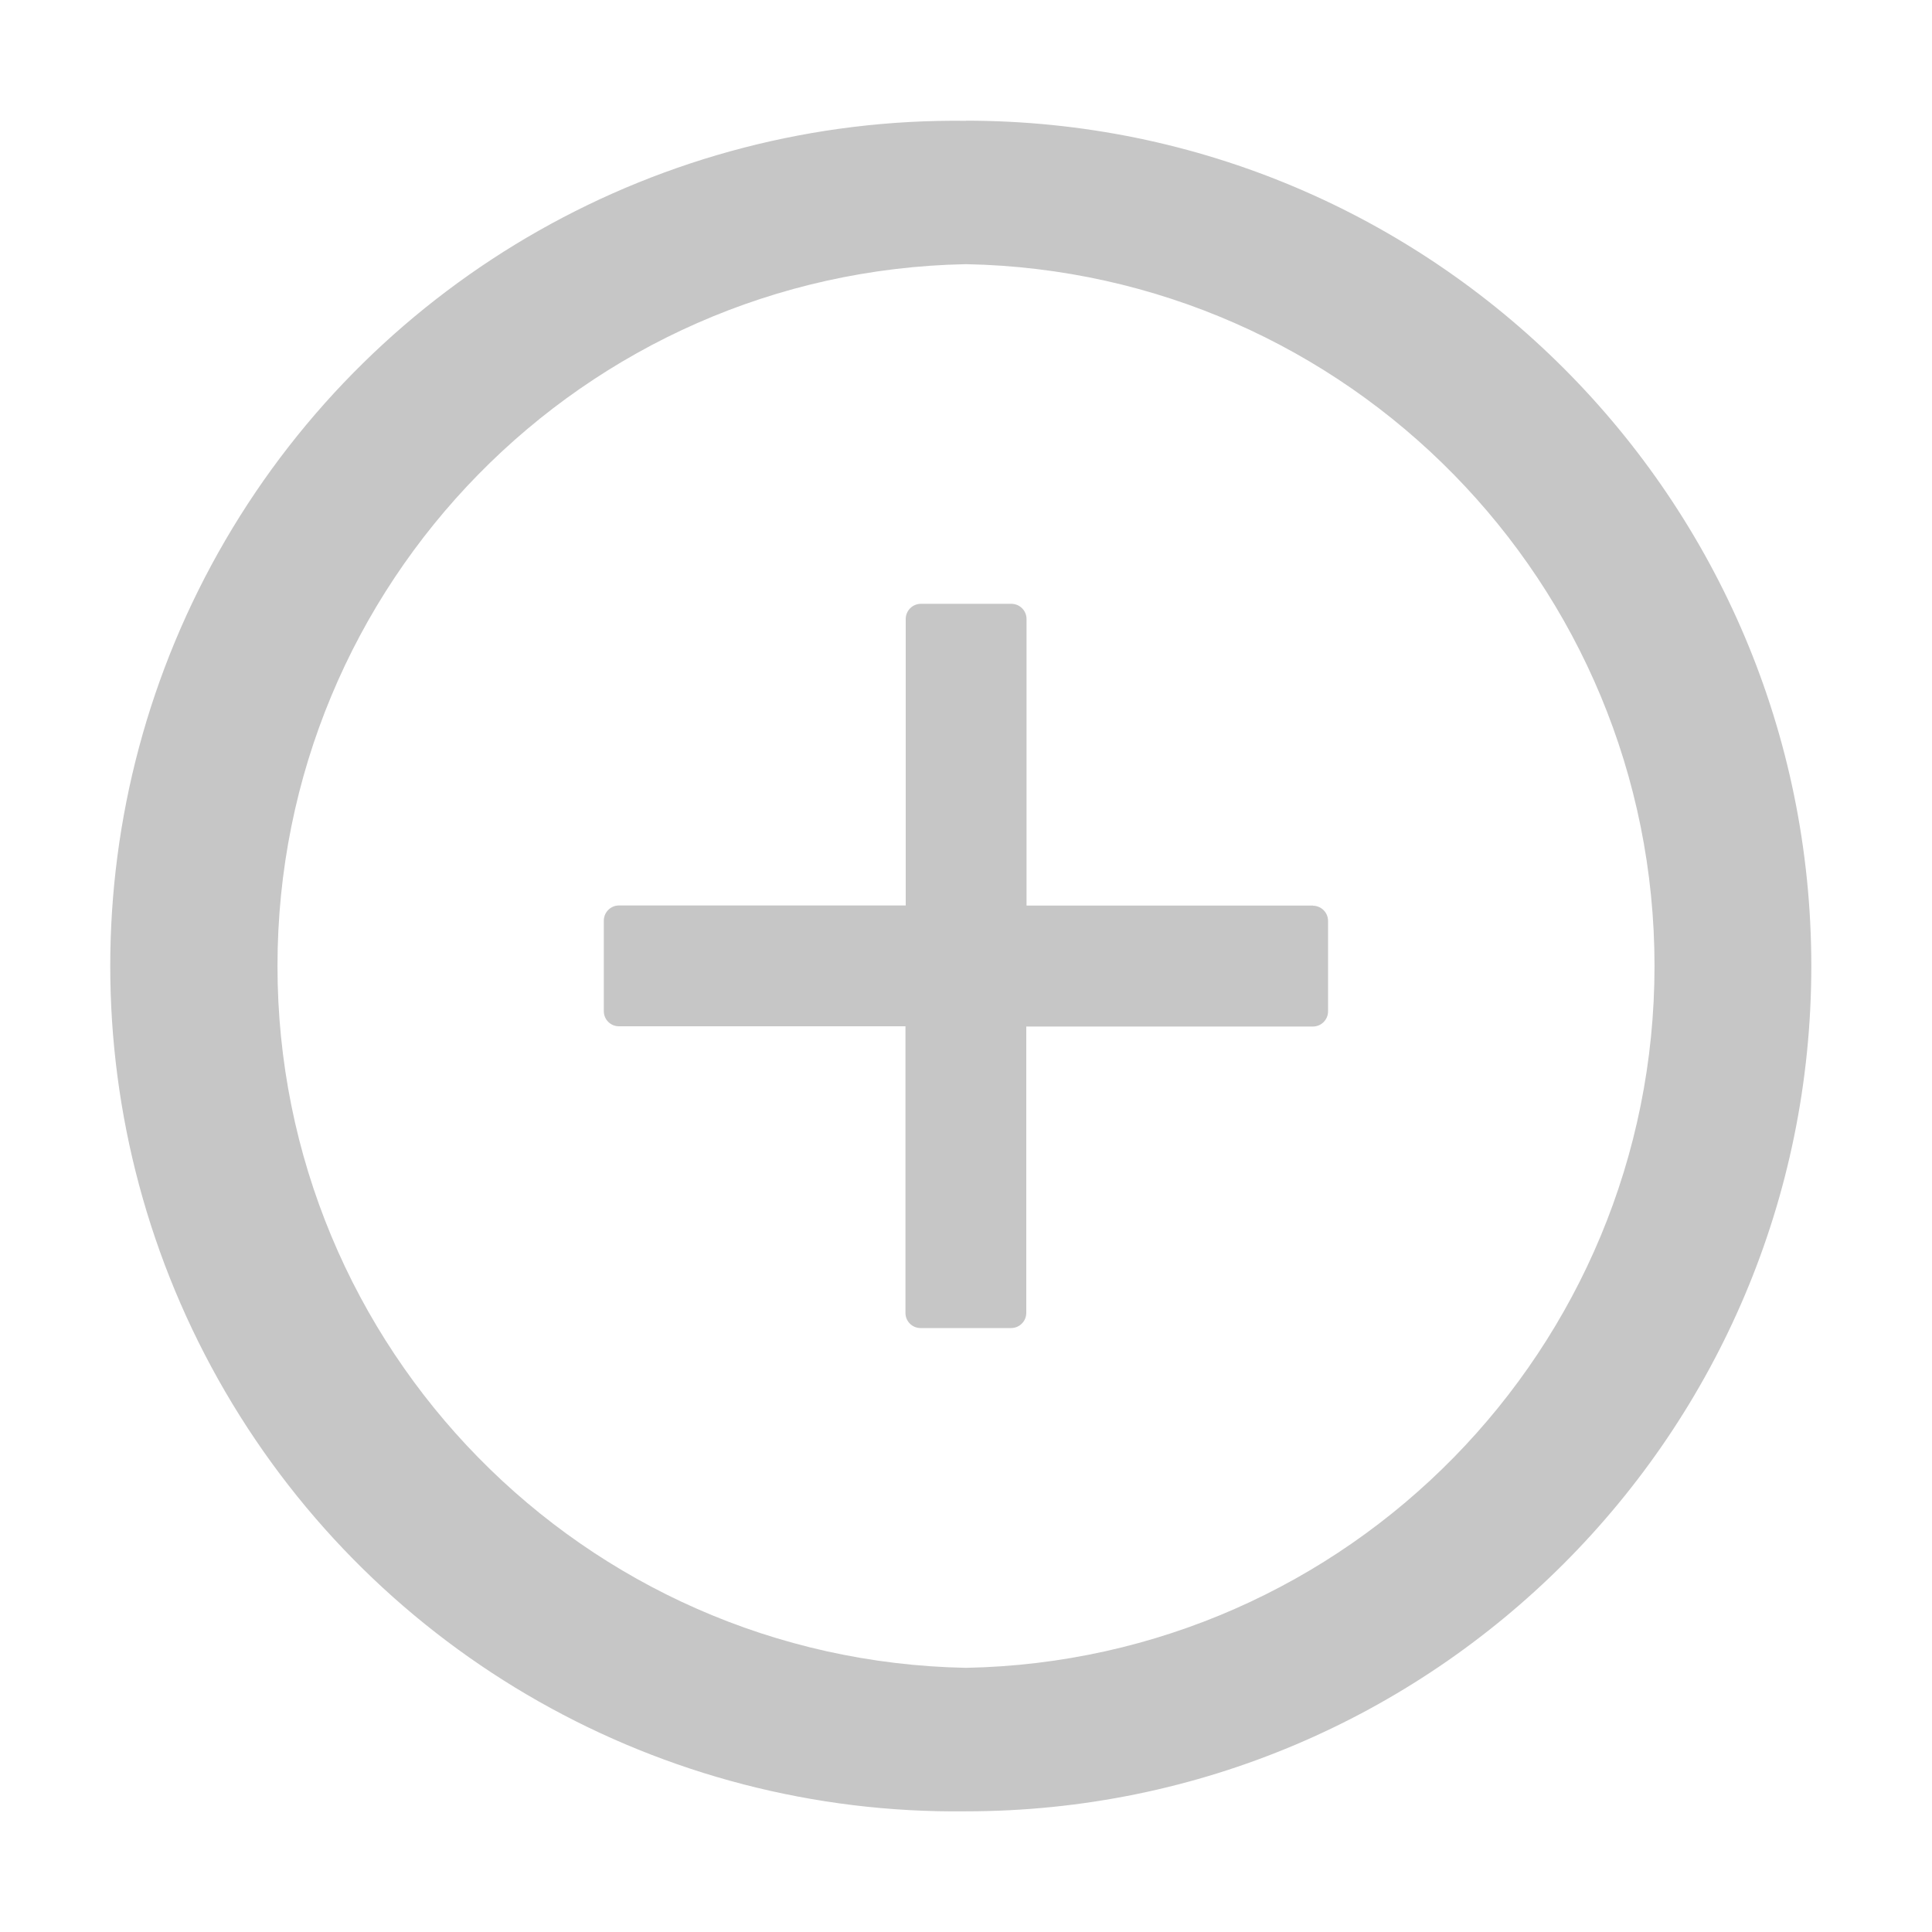
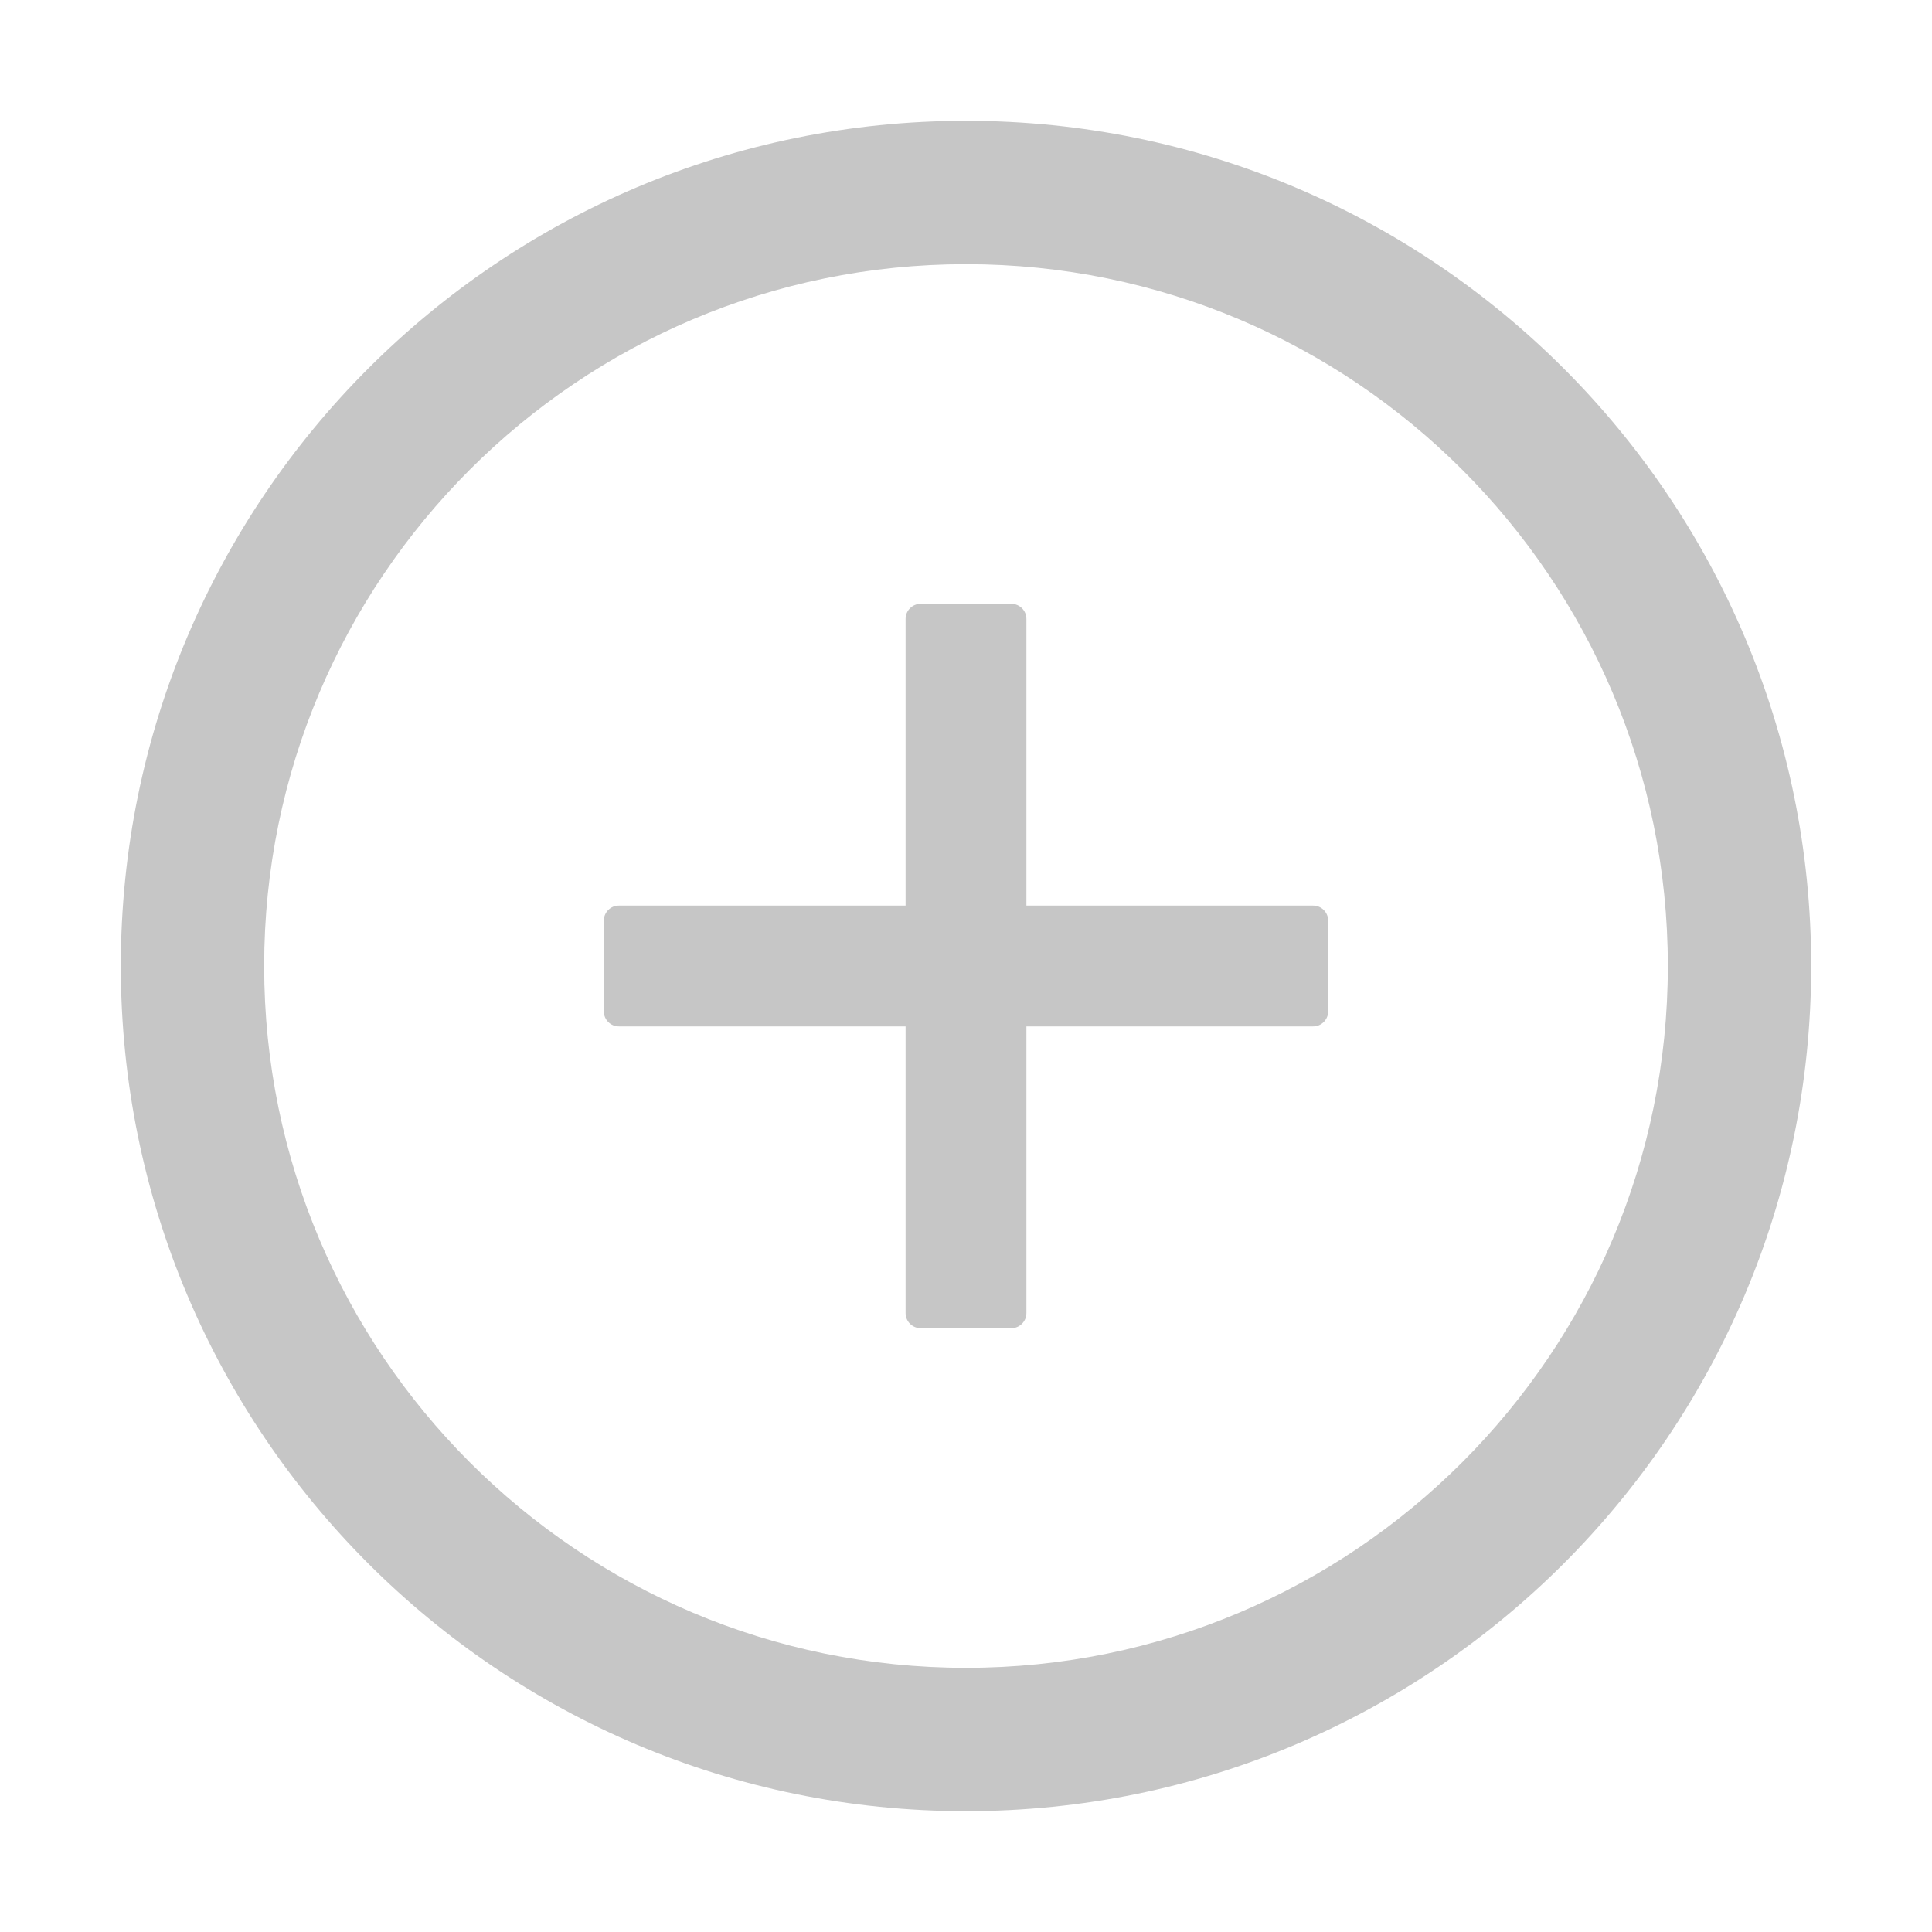
- <svg xmlns="http://www.w3.org/2000/svg" width="15" height="15" fill="none">
-   <path d="M10.195 7.031H7.97V4.805a.118.118 0 00-.117-.117h-.704a.118.118 0 00-.117.117V7.03H4.805a.118.118 0 00-.117.117v.704c0 .064.052.117.117.117H7.03v2.226c0 .065.053.117.117.117h.704a.118.118 0 00.117-.117V7.97h2.226a.118.118 0 00.117-.117v-.704a.118.118 0 00-.117-.117z" fill="#C6C6C6" />
-   <path d="M7.5.938a6.563 6.563 0 100 13.125A6.563 6.563 0 007.5.937zm0 12.011a5.45 5.45 0 010-10.898 5.45 5.45 0 010 10.898z" fill="#C6C6C6" />
+ <svg xmlns="http://www.w3.org/2000/svg" width="15" height="15" viewBox="0 0 15 15" fill="none">
+   <path d="M10.195 7.031H7.969V4.805C7.969 4.74 7.916 4.688 7.852 4.688H7.148C7.084 4.688 7.031 4.74 7.031 4.805V7.031H4.805C4.74 7.031 4.688 7.084 4.688 7.148V7.852C4.688 7.916 4.74 7.969 4.805 7.969H7.031V10.195C7.031 10.26 7.084 10.312 7.148 10.312H7.852C7.916 10.312 7.969 10.26 7.969 10.195V7.969H10.195C10.26 7.969 10.312 7.916 10.312 7.852V7.148C10.312 7.084 10.26 7.031 10.195 7.031Z" fill="#C6C6C6" />
+   <path d="M7.5 0.938C3.876 0.938 0.938 3.876 0.938 7.5C0.938 11.124 3.876 14.062 7.5 14.062C11.124 14.062 14.062 11.124 14.062 7.5C14.062 3.876 11.124 0.938 7.5 0.938ZM7.5 12.949C4.491 12.949 2.051 10.509 2.051 7.5C2.051 4.491 4.491 2.051 7.5 2.051C10.509 2.051 12.949 4.491 12.949 7.5C12.949 10.509 10.509 12.949 7.5 12.949Z" fill="#C6C6C6" />
</svg>
